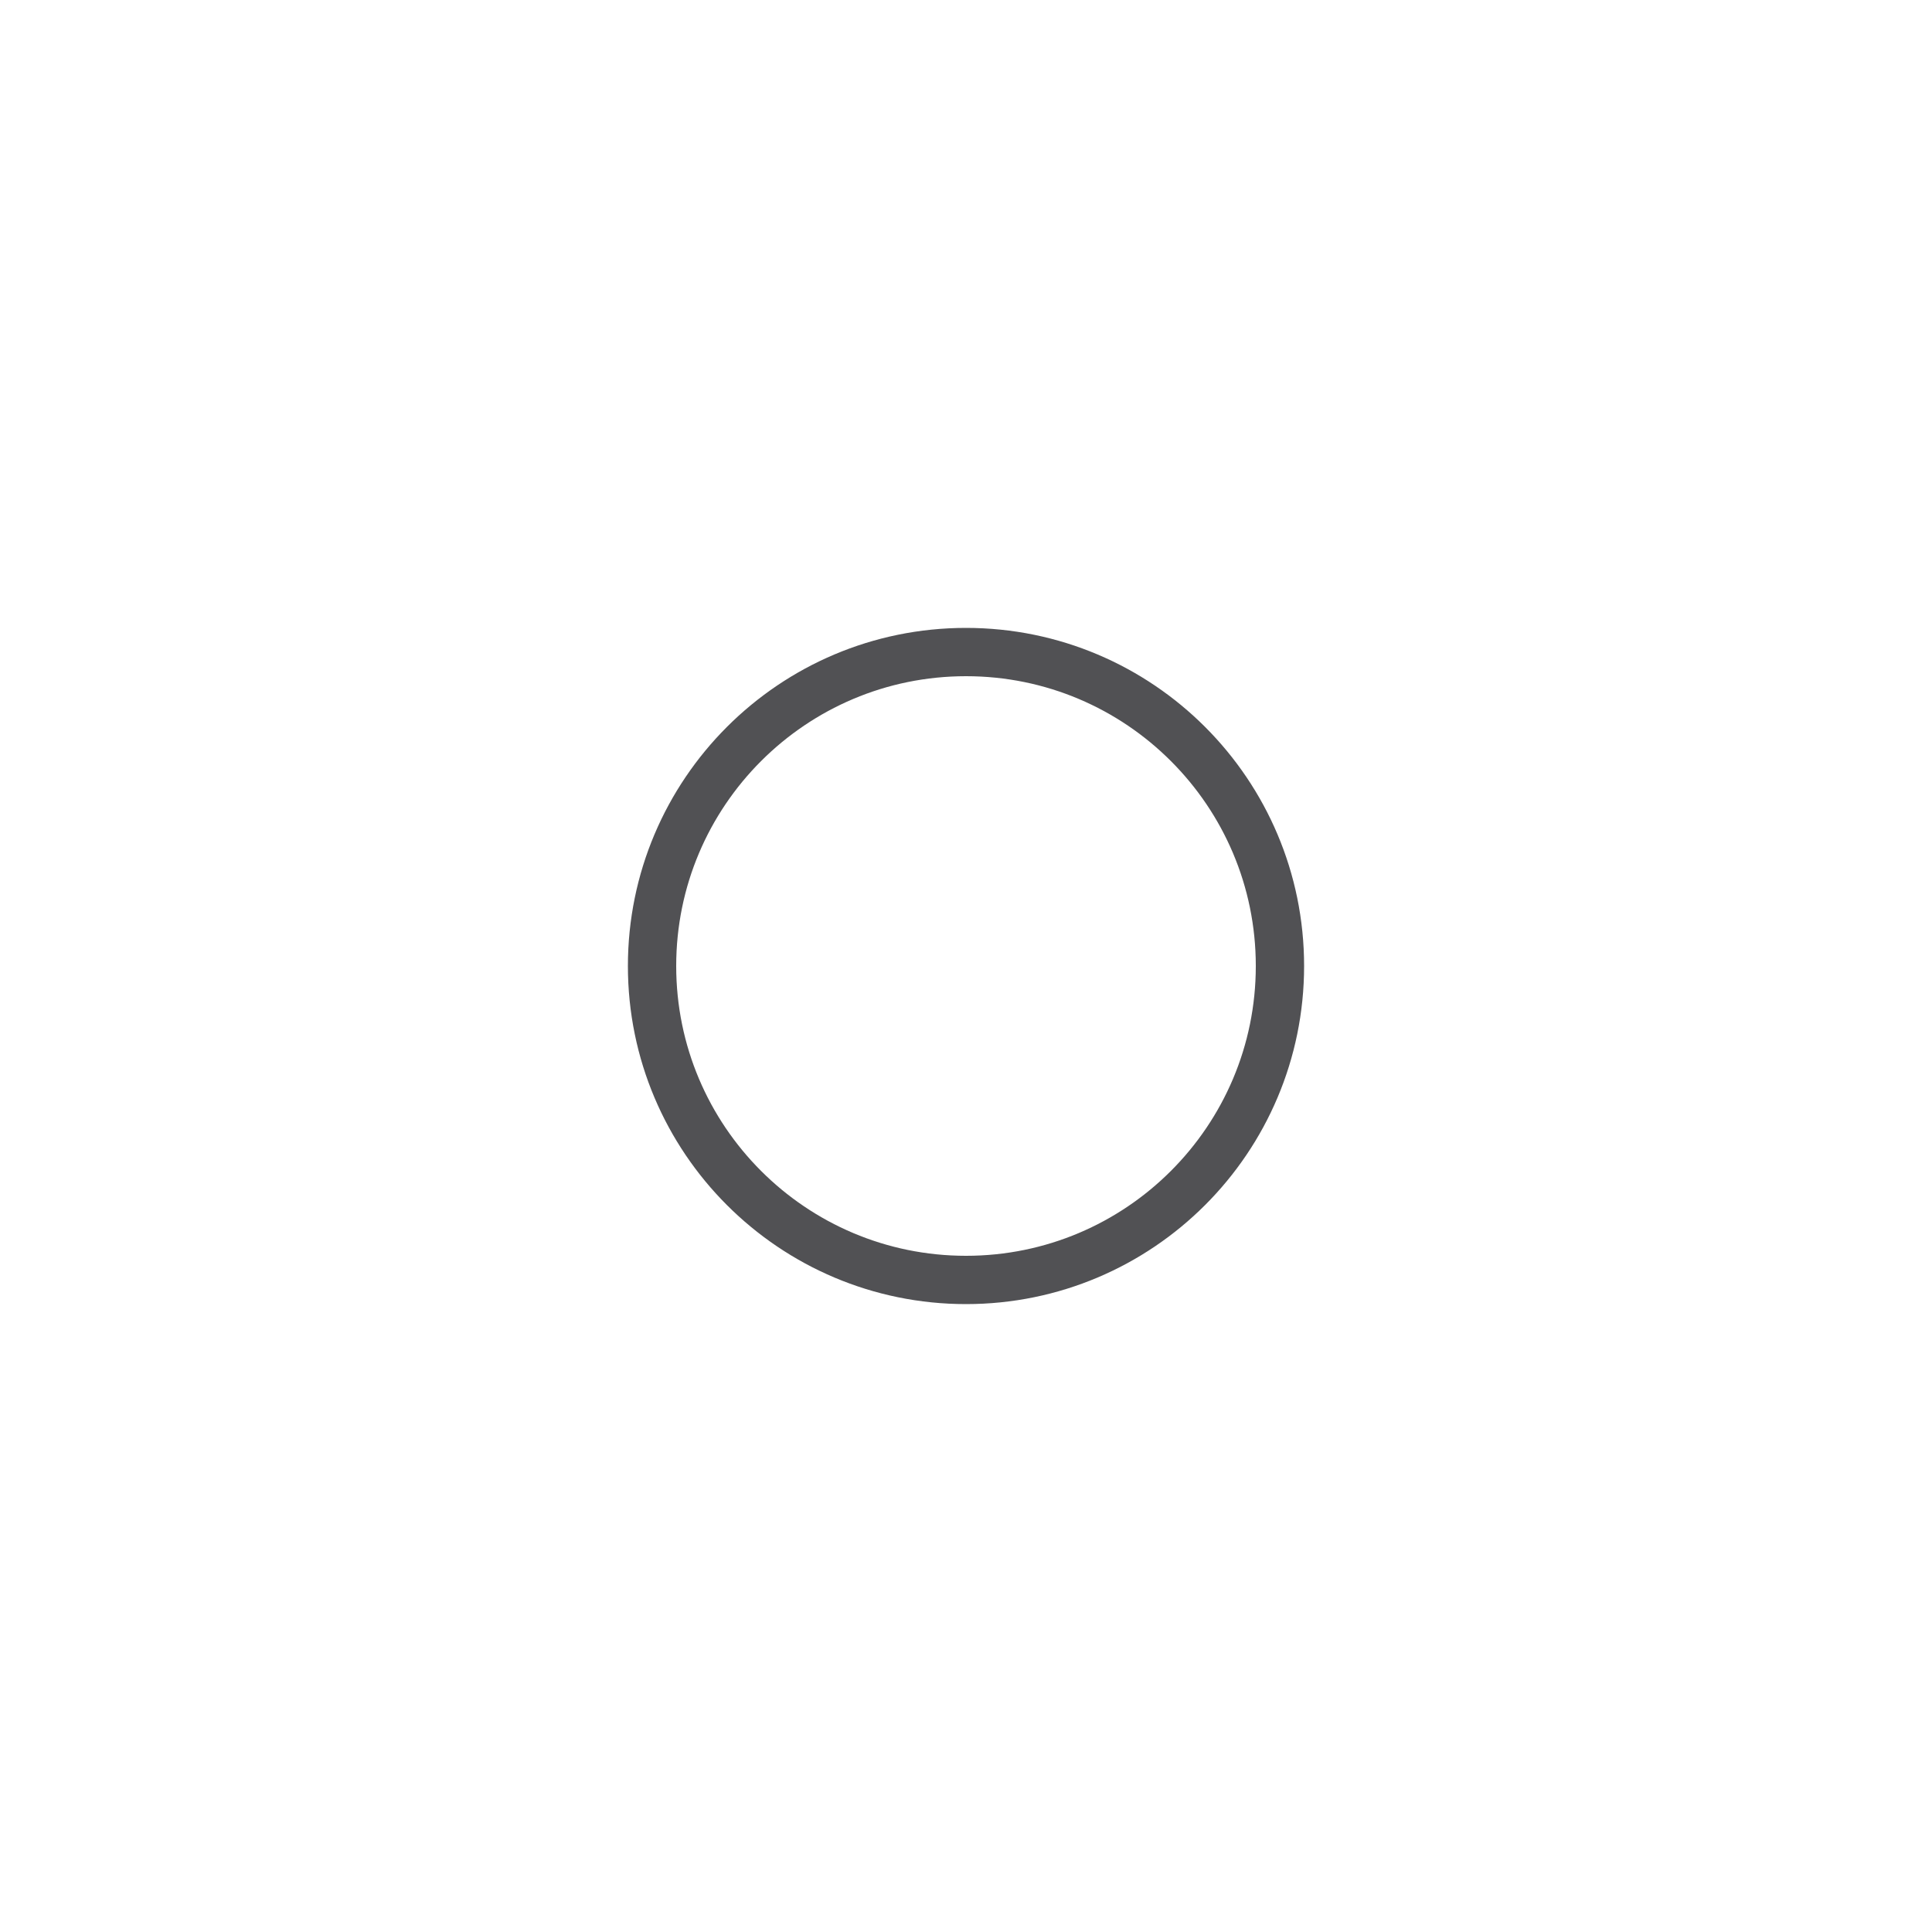
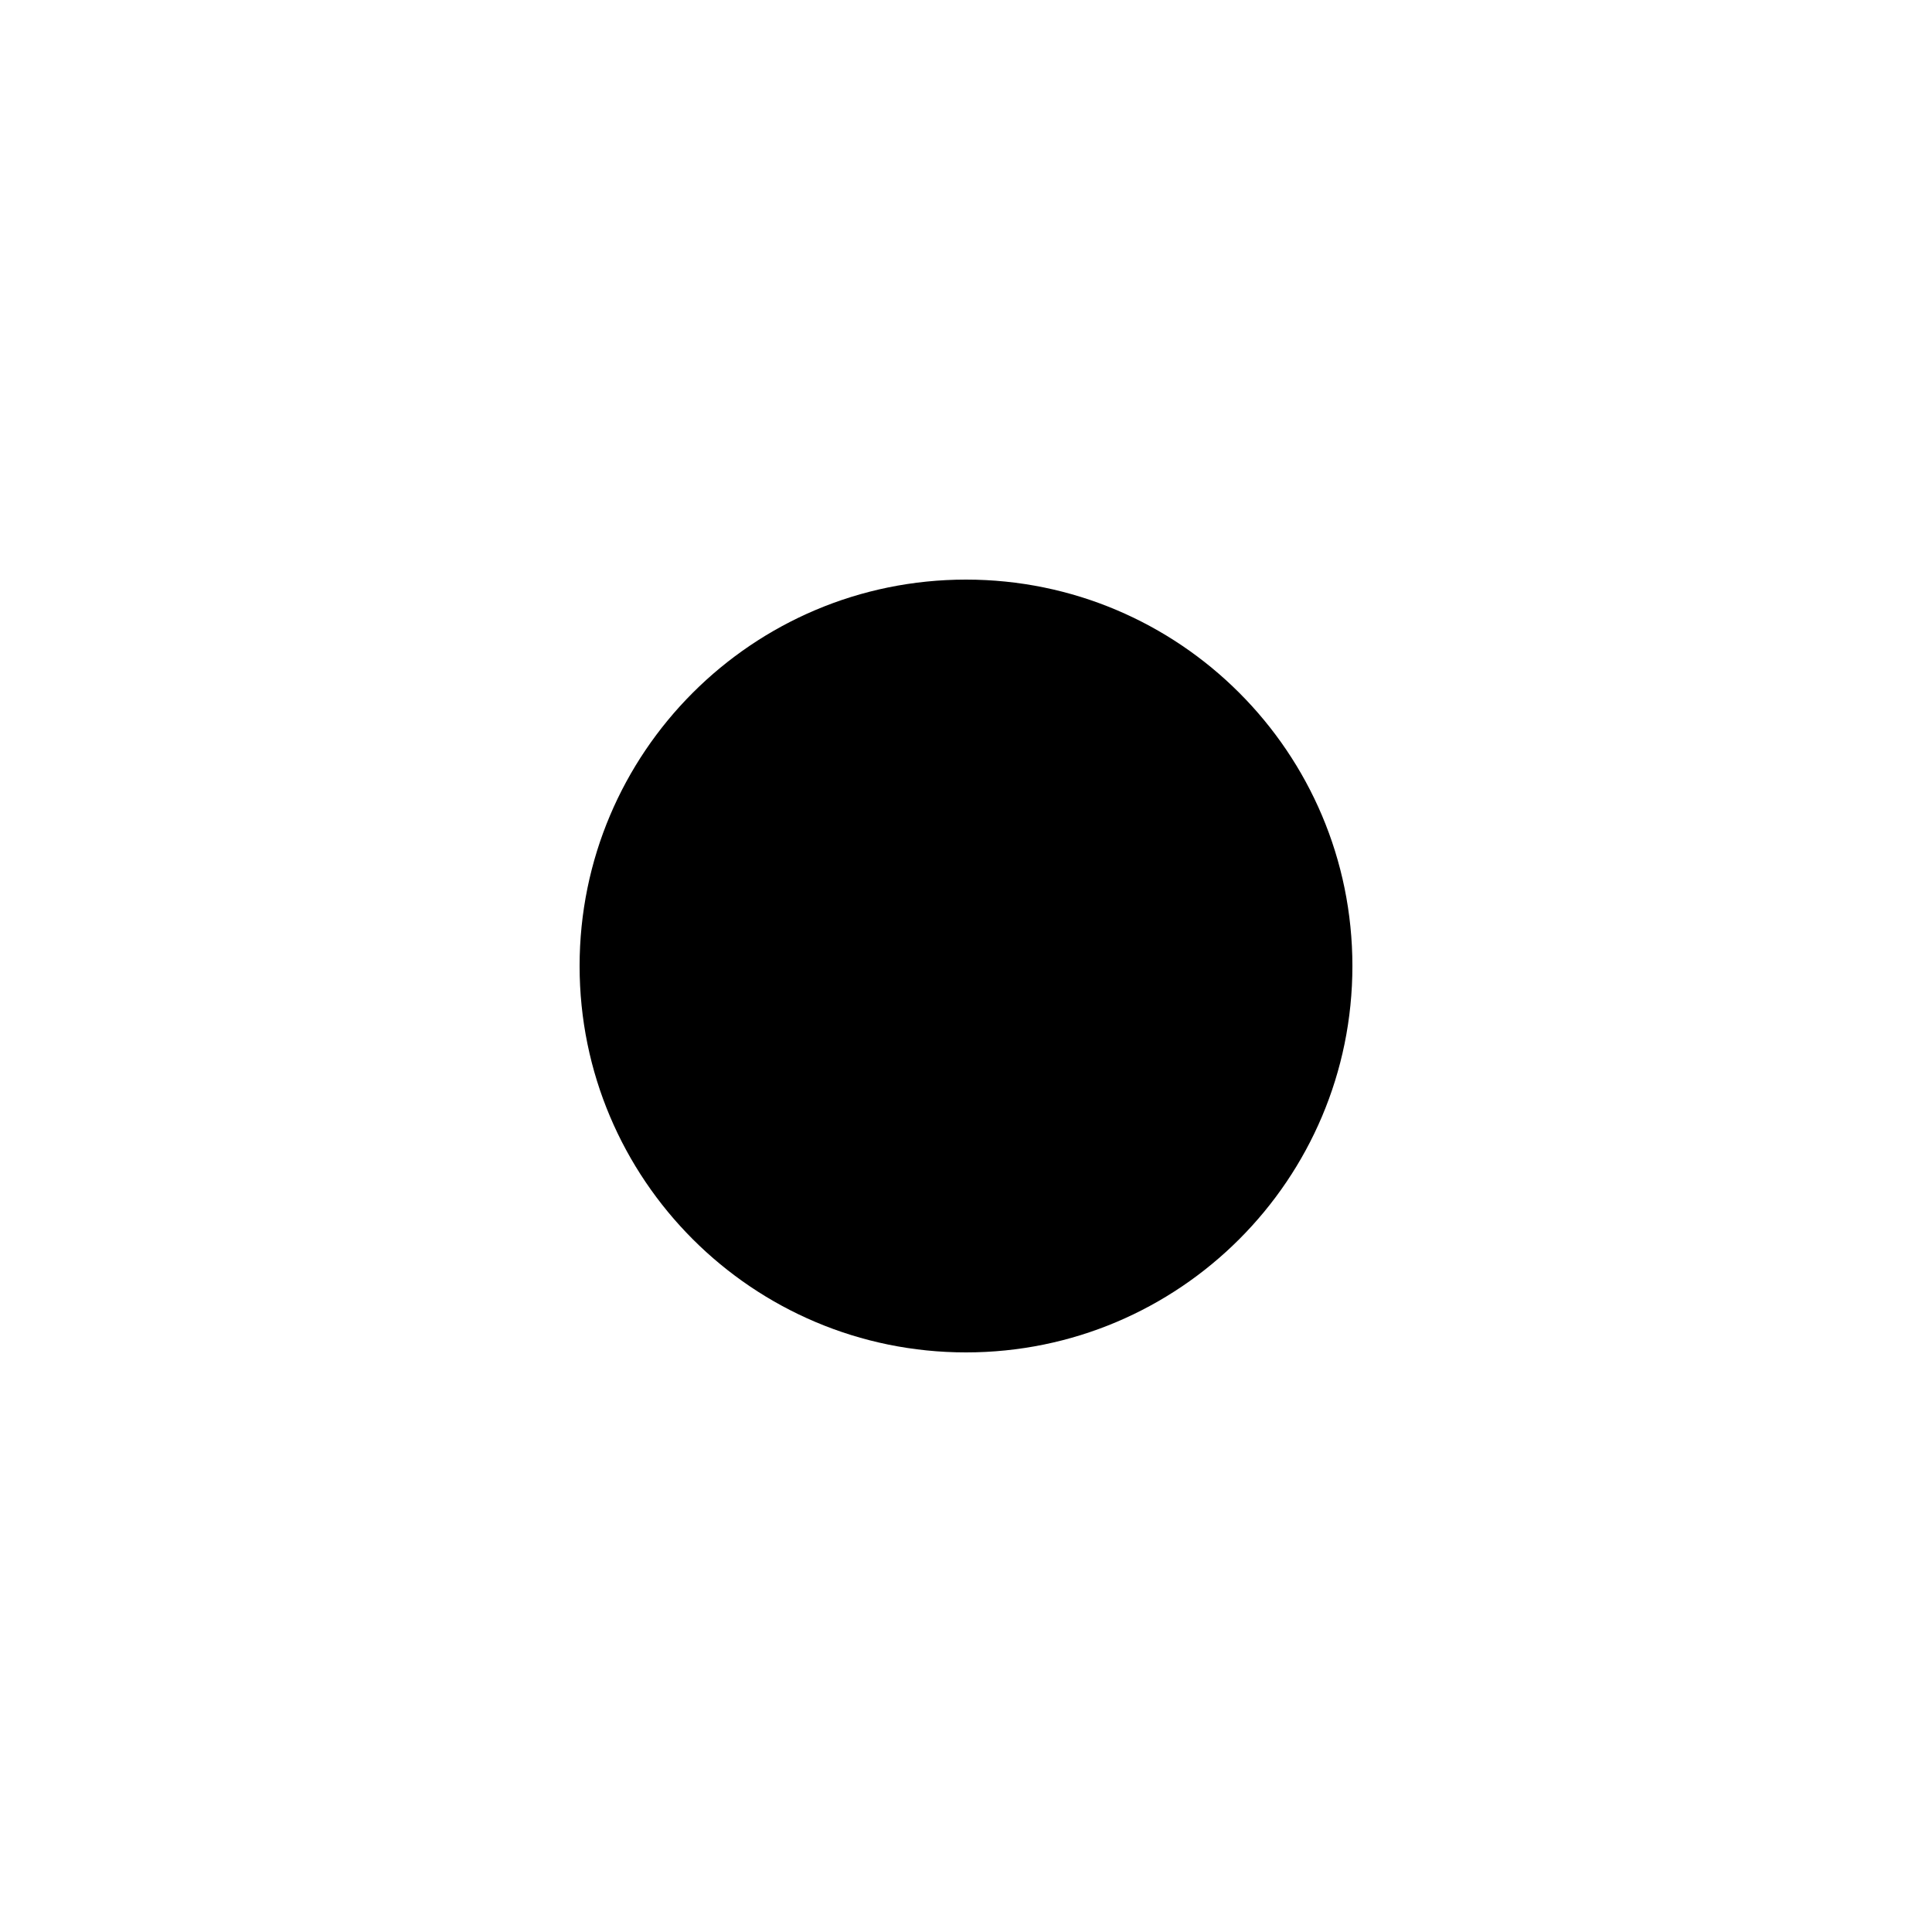
- <svg xmlns="http://www.w3.org/2000/svg" id="Layer_1" data-name="Layer 1" viewBox="0 0 40 40">
-   <g id="Wireframes-v1">
-     <g id="data-visualization">
-       <g id="Group">
-         <circle id="Oval" cx="20" cy="20" r="6.5" style="fill: none;stroke: #515154" />
-       </g>
+ <svg xmlns="http://www.w3.org/2000/svg" width="60px" height="60px" viewBox="0 0 60 60" version="1.1">
+   <g id="oxygen" stroke="none" stroke-width="1" fill="none" fill-rule="evenodd">
+     <g id="data.oxygen.v3" transform="translate(18, 18)" fill="#000000">
+       <circle id="Oval" cx="12" cy="12" r="12" />
    </g>
  </g>
</svg>
